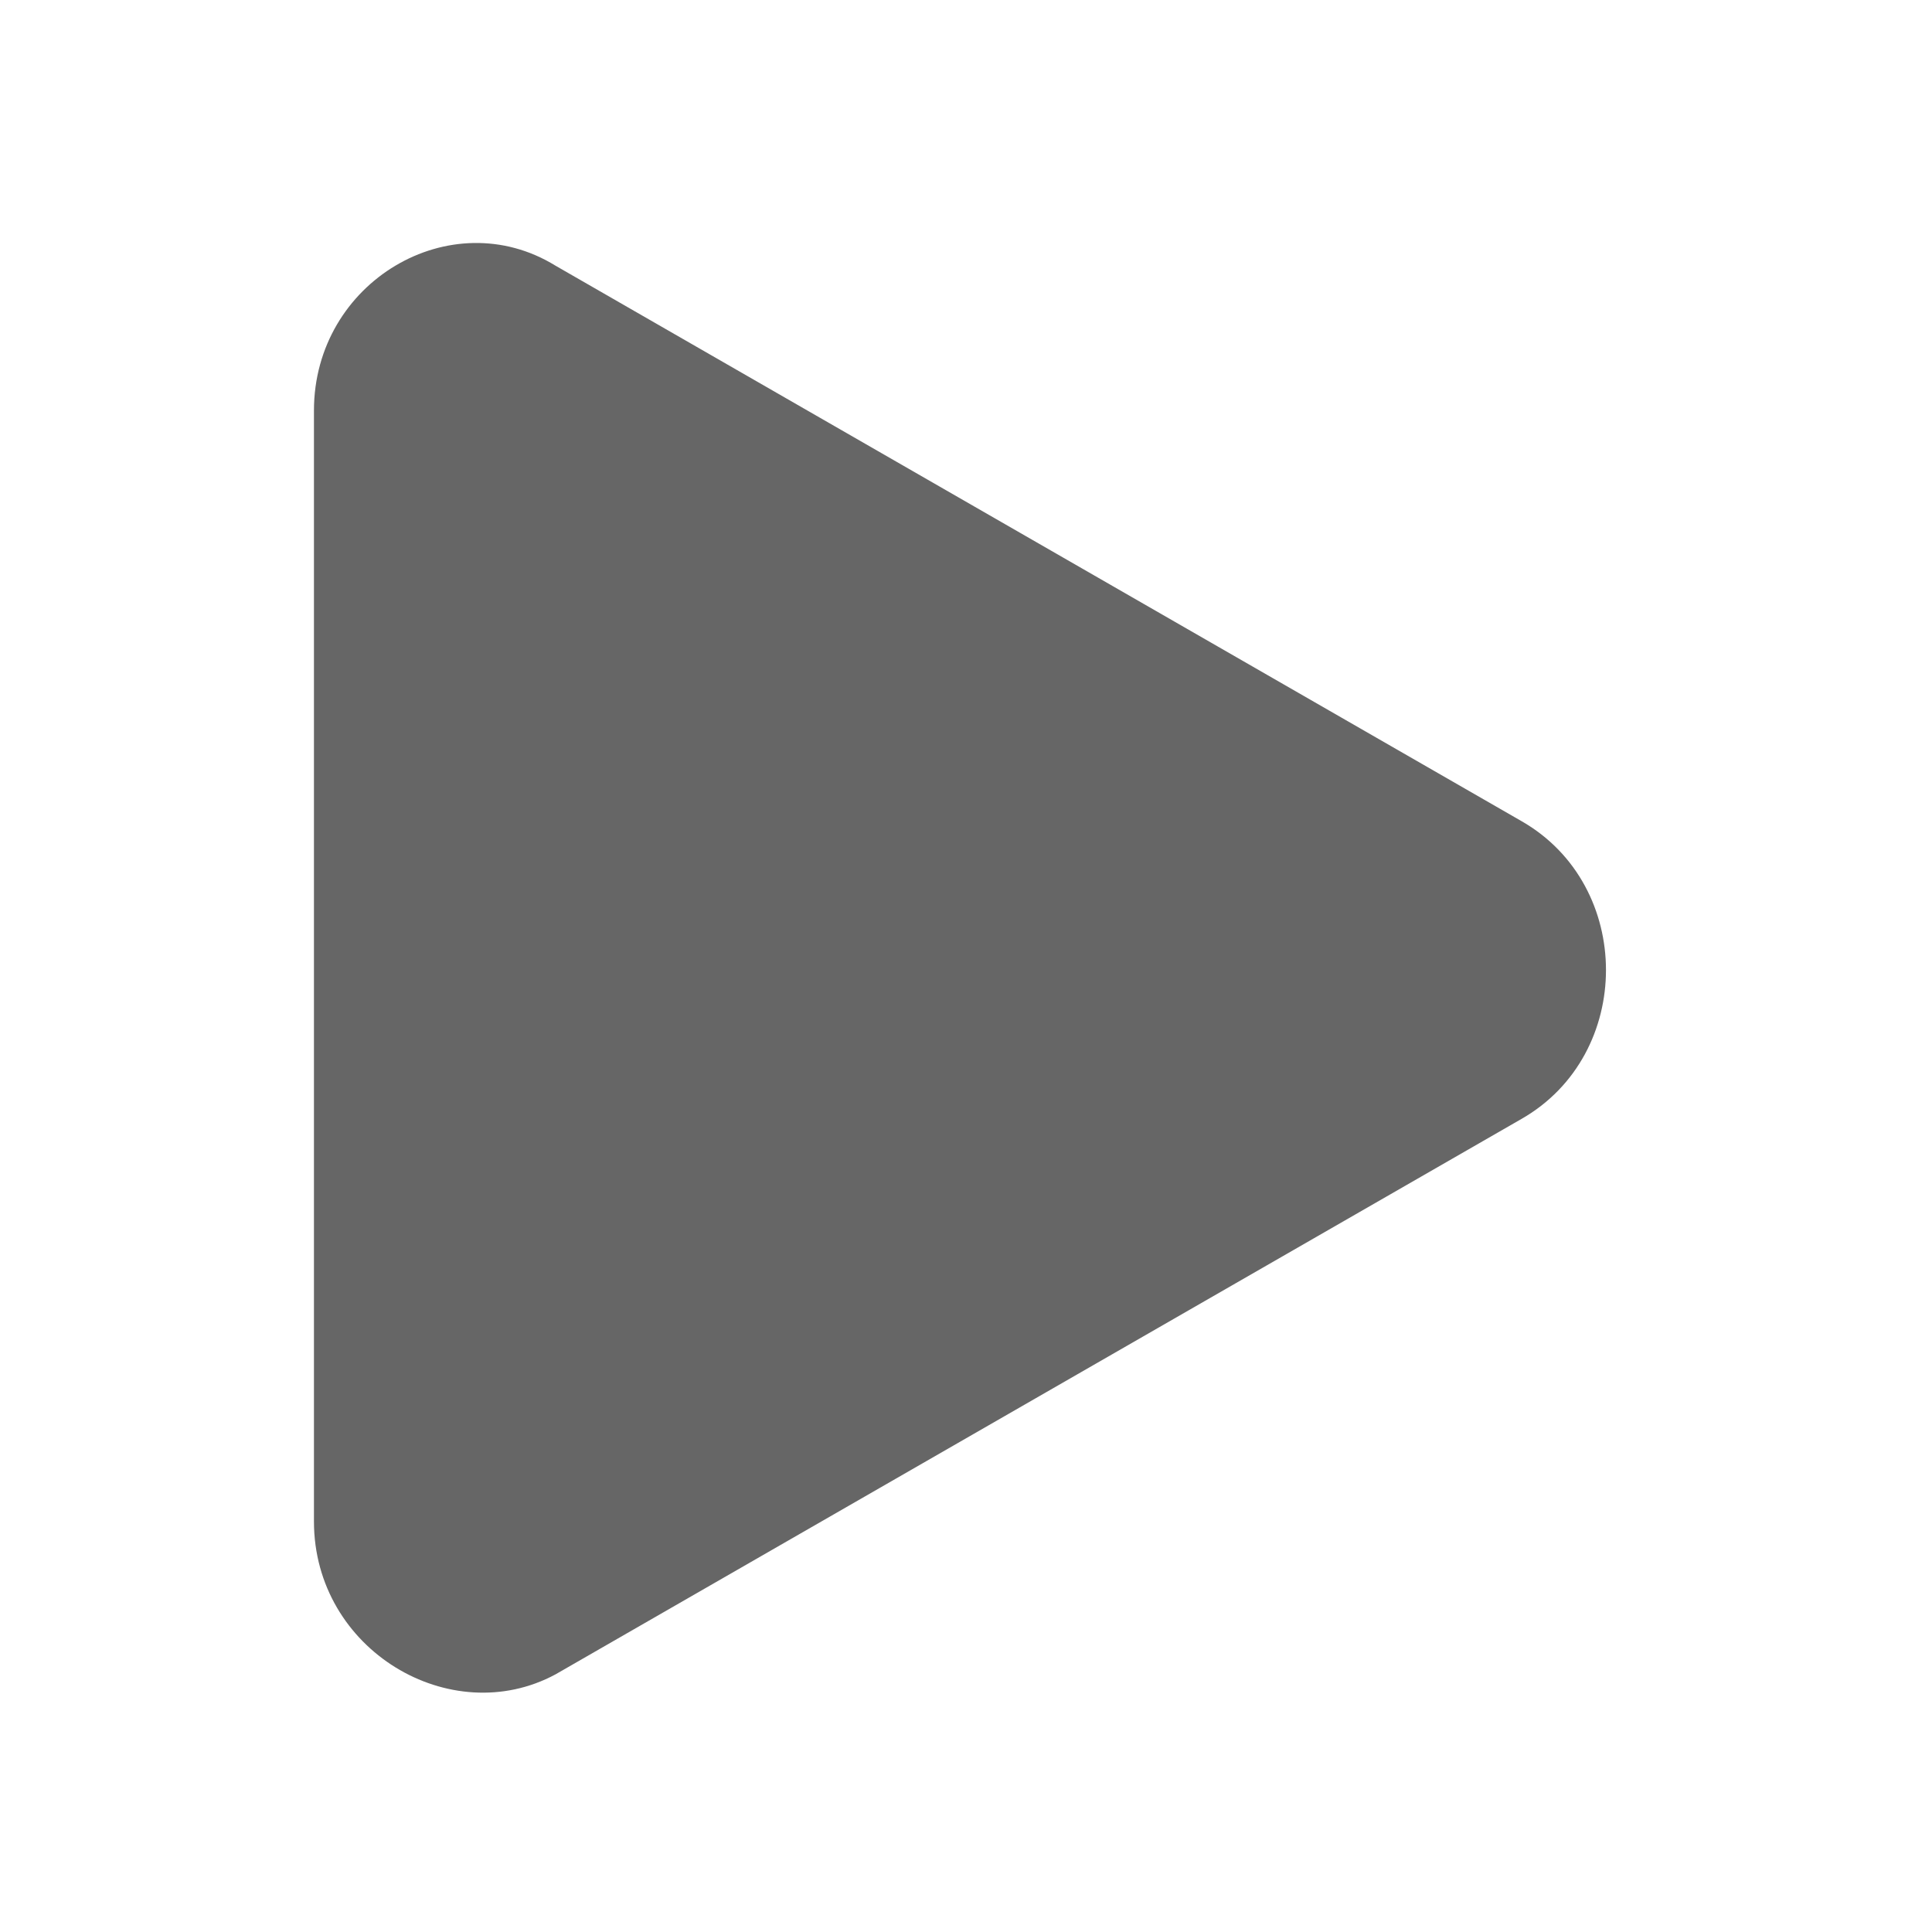
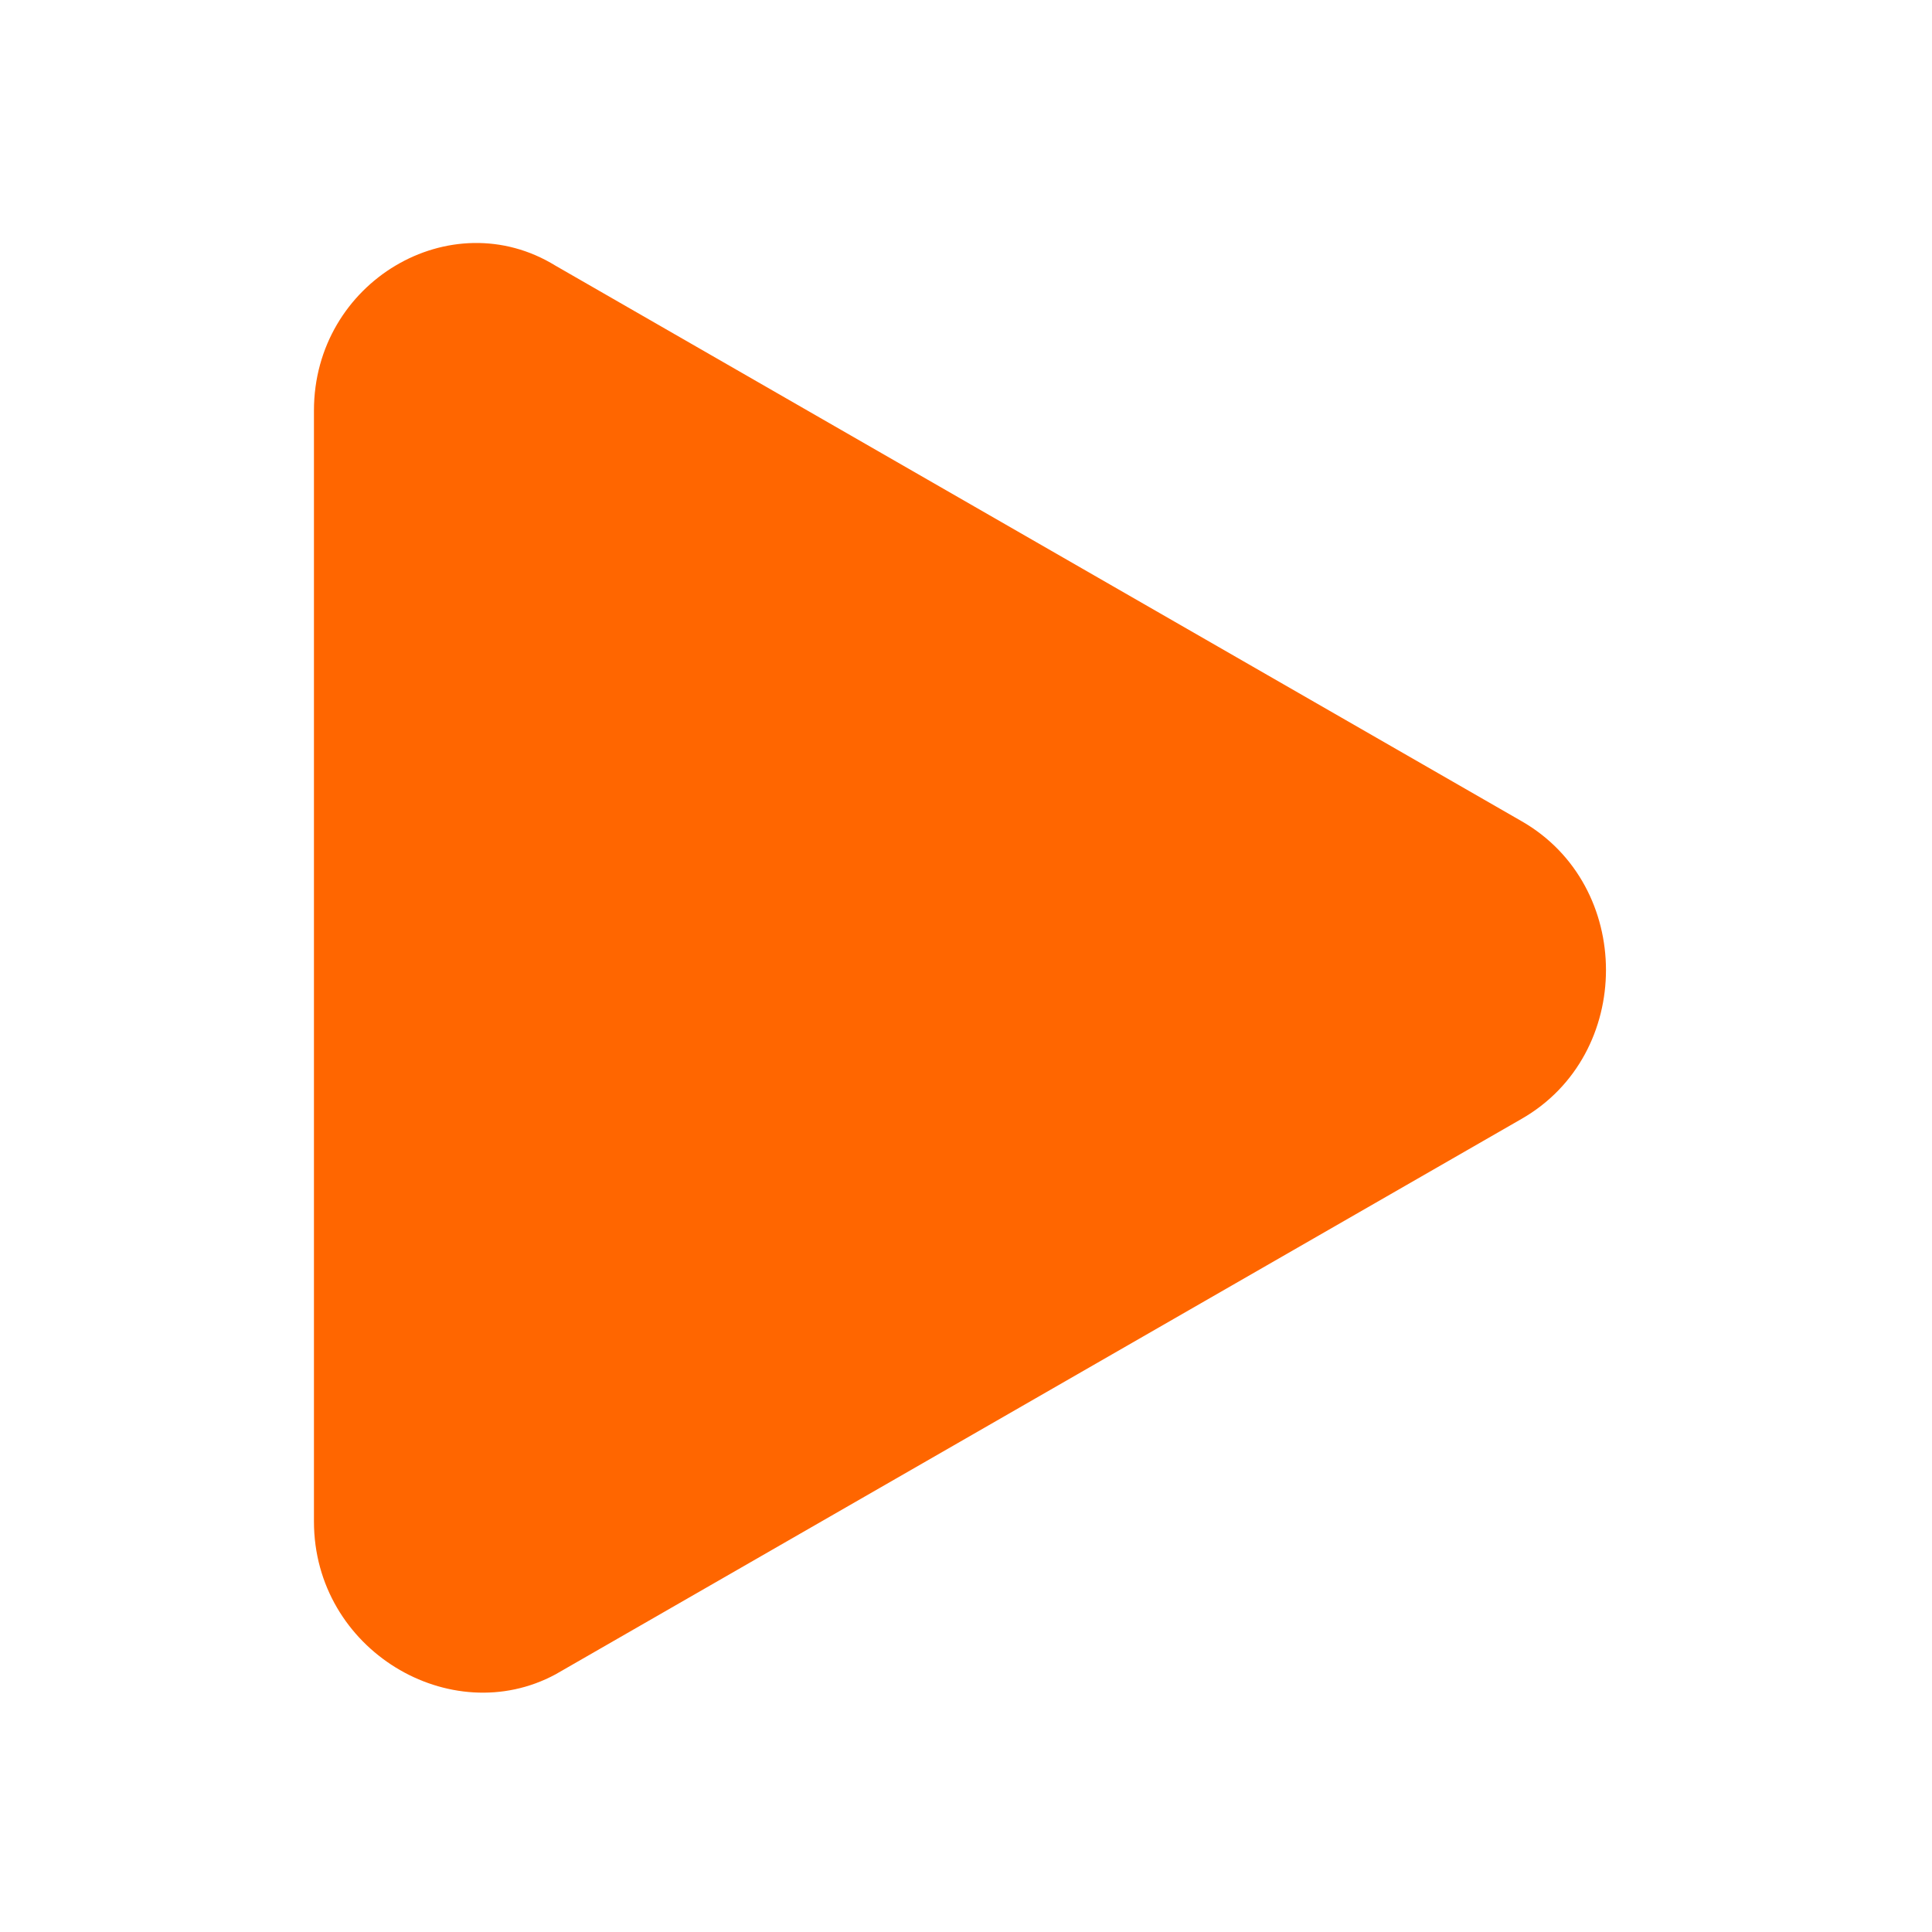
<svg xmlns="http://www.w3.org/2000/svg" style="enable-background:new 0 0 24 24;" version="1.1" viewBox="0 0 24 24" xml:space="preserve">
  <defs>
    <style>
      path {
-         fill: #666;
+         fill: #ff6600;
        fill-rule: evenodd;
      }
    </style>
  </defs>
  <g id="info" />
  <g id="icons">
    <path d="M3.9,18.9V5.1c0-1.6,1.7-2.6,3-1.8l12,6.9c1.4,0.8,1.4,2.9,0,3.7l-12,6.9C5.6,21.5,3.9,20.5,3.9,18.9z" />
  </g>
</svg>
